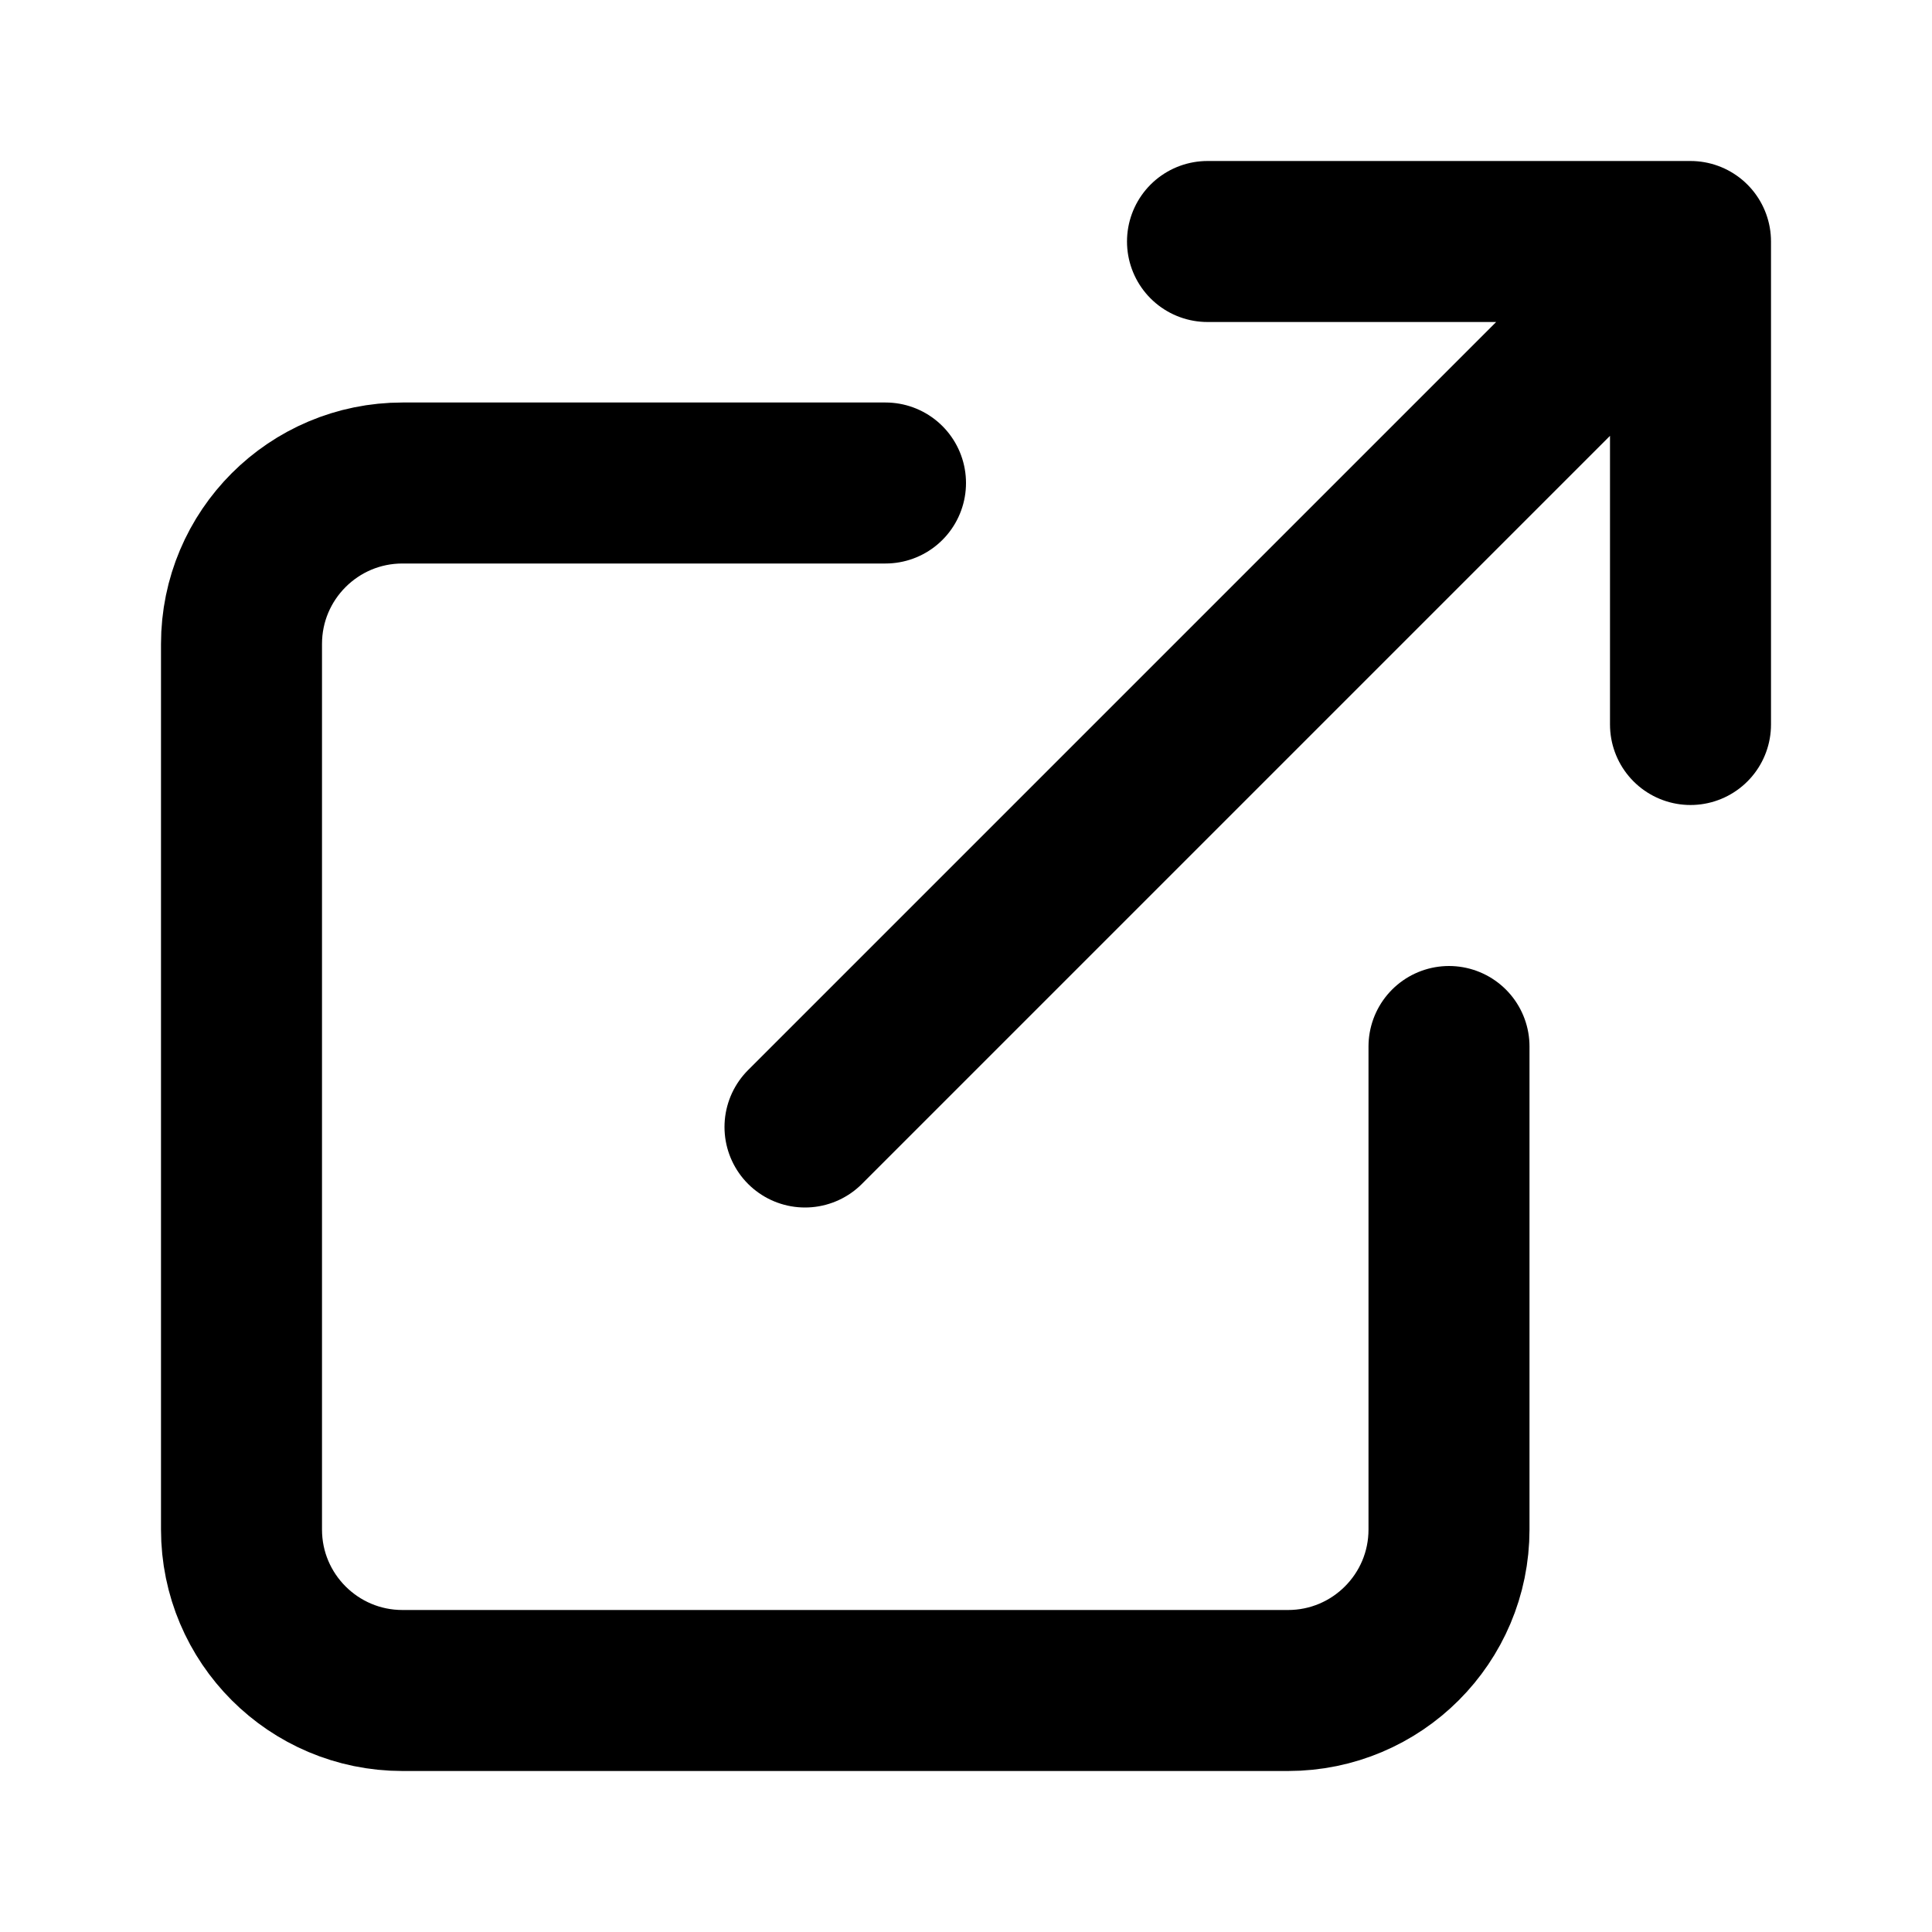
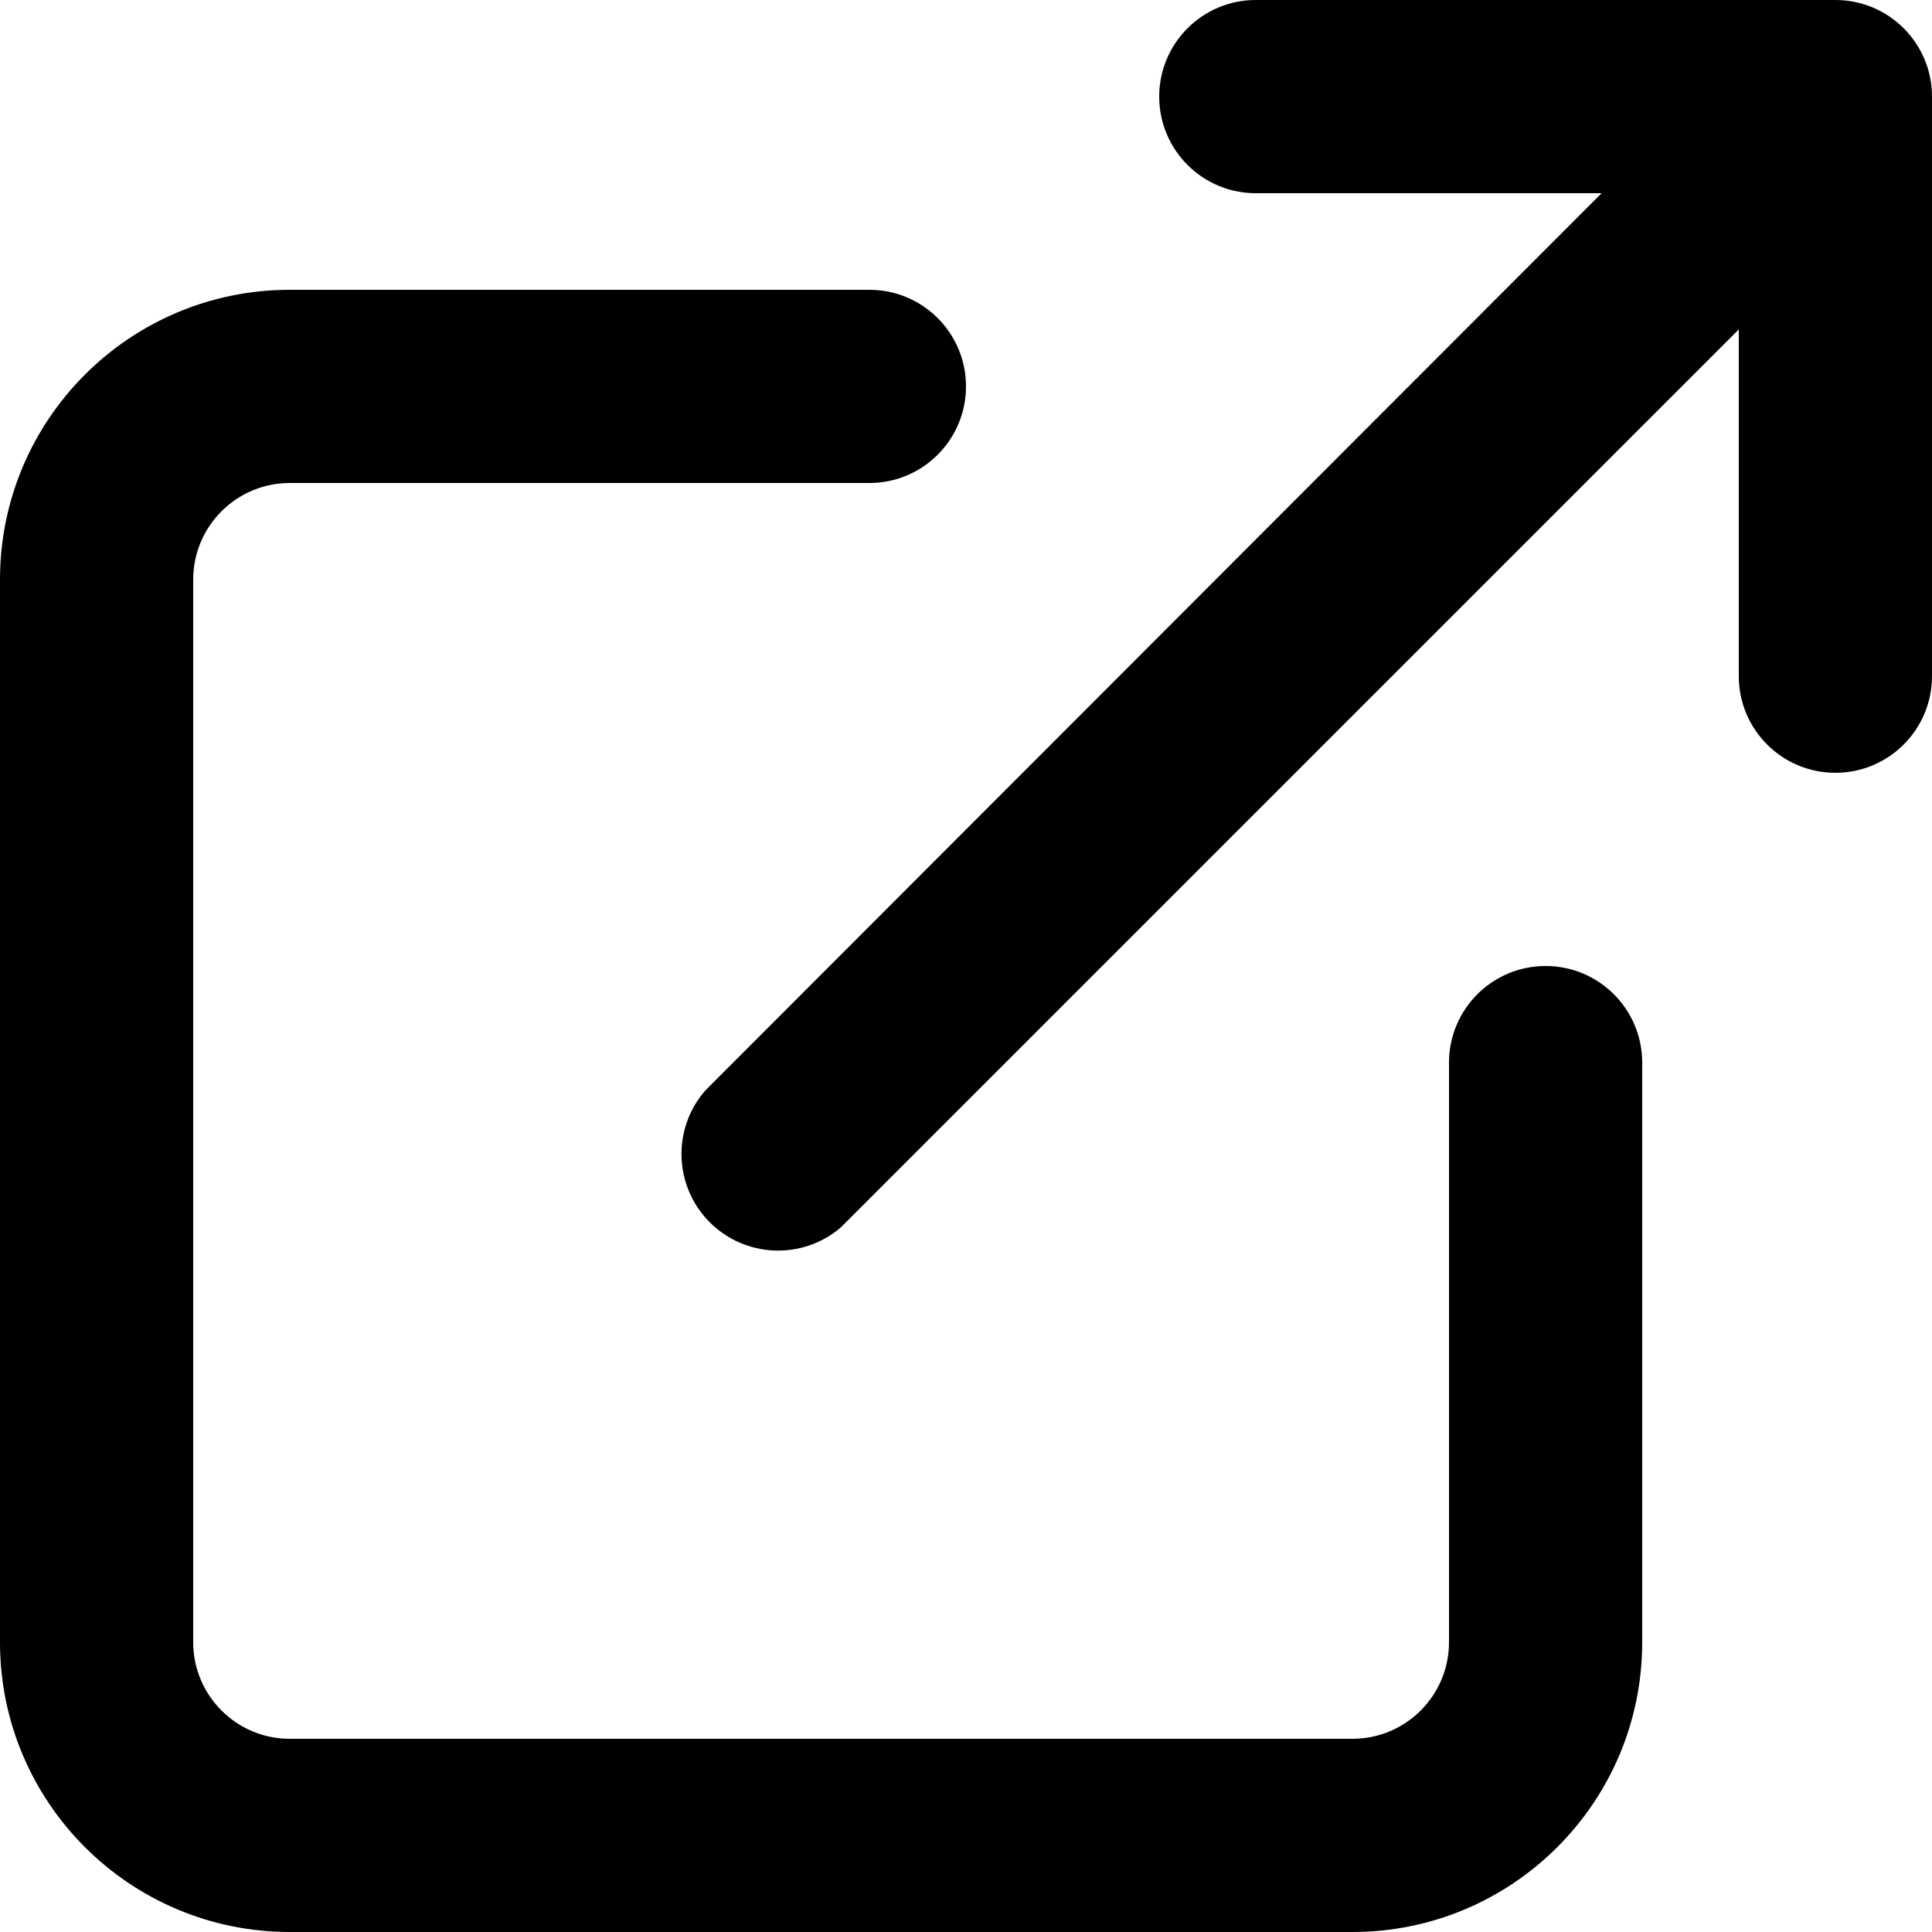
- <svg xmlns="http://www.w3.org/2000/svg" width="24" height="24" fill="none" stroke="currentColor" stroke-linecap="round" stroke-linejoin="round" stroke-width="2" class="feather feather-external-link" viewBox="0 0 24 24">
-   <path d="M18 13v6a2 2 0 0 1-2 2H5a2 2 0 0 1-2-2V8a2 2 0 0 1 2-2h6M15 3h6v6M10 14 21 3" />
+ <svg xmlns="http://www.w3.org/2000/svg" width="20" height="20" fill="none" viewBox="0 0 20 20">
+   <path fill="#000" fill-rule="evenodd" d="M13 2a1 1 0 1 1 0-2h6a1 1 0 0 1 1 1v6a1 1 0 1 1-2 0V3.41l-9.3 9.3a1 1 0 0 1-1.4-1.42L16.58 2H13ZM3 5a1 1 0 0 0-1 1v11a1 1 0 0 0 1 1h11a1 1 0 0 0 1-1v-6a1 1 0 1 1 2 0v6a3 3 0 0 1-3 3H3a3 3 0 0 1-3-3V6a3 3 0 0 1 3-3h6a1 1 0 1 1 0 2H3Z" clip-rule="evenodd" />
</svg>
